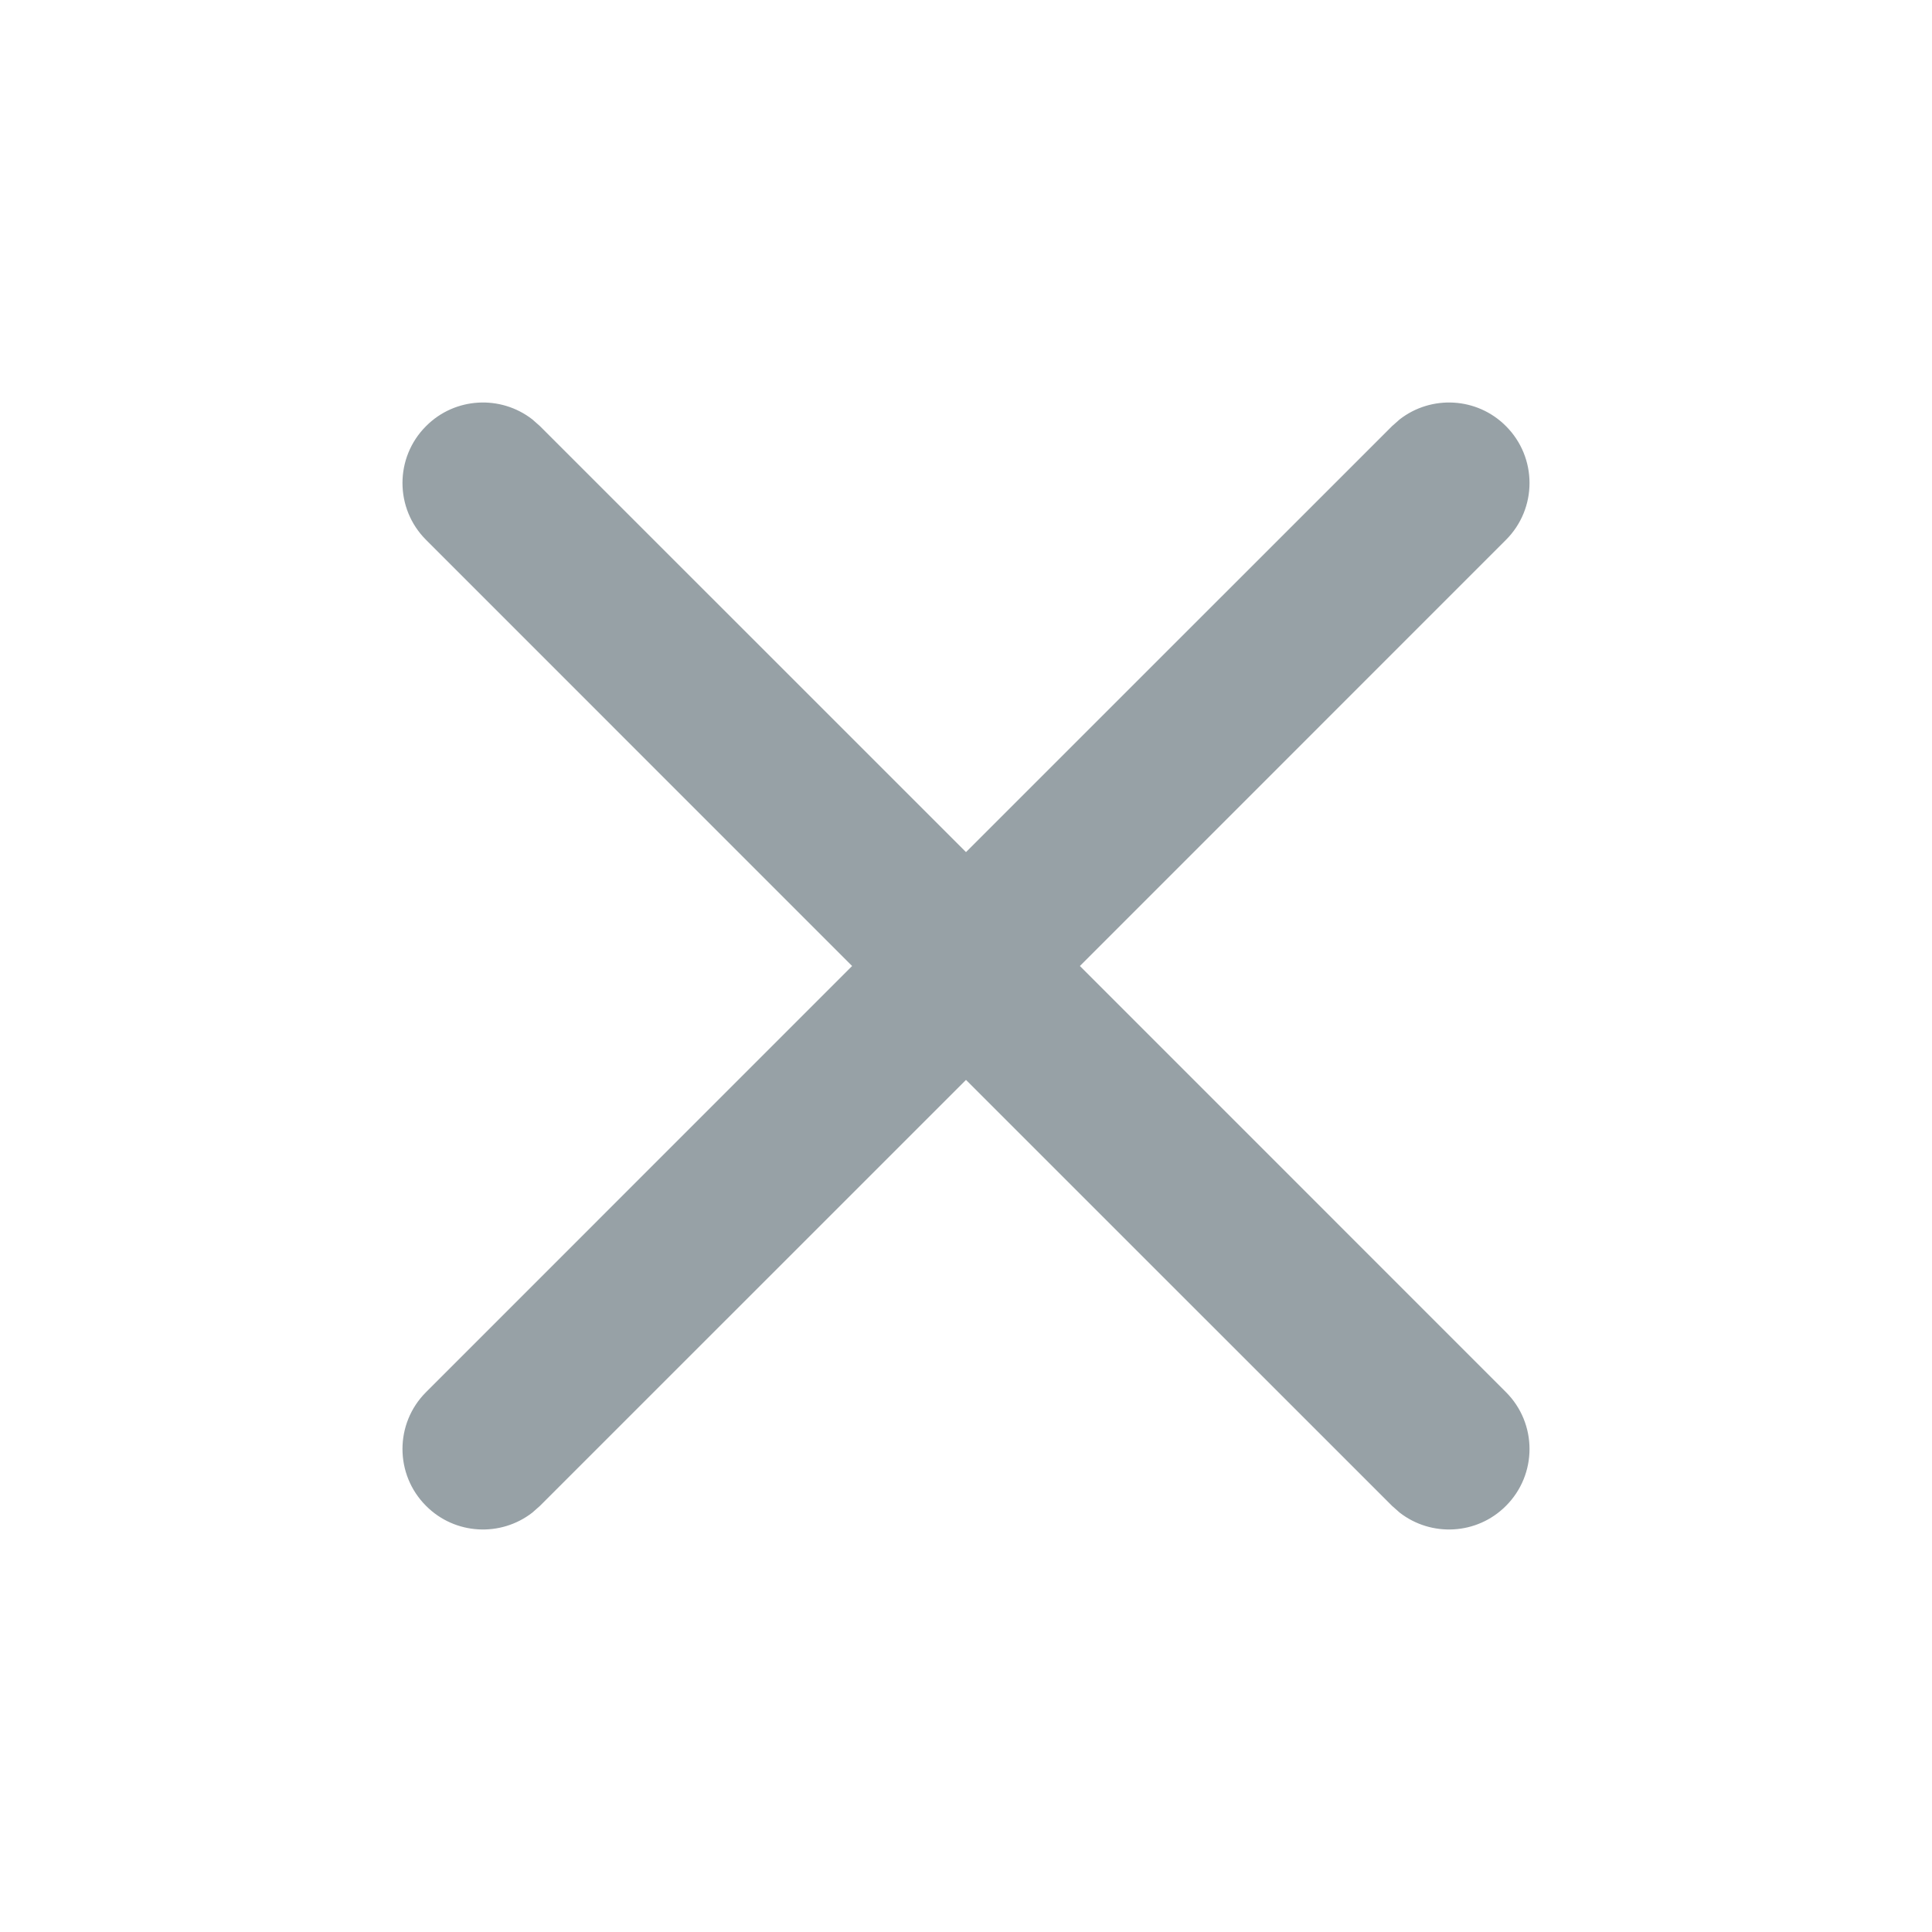
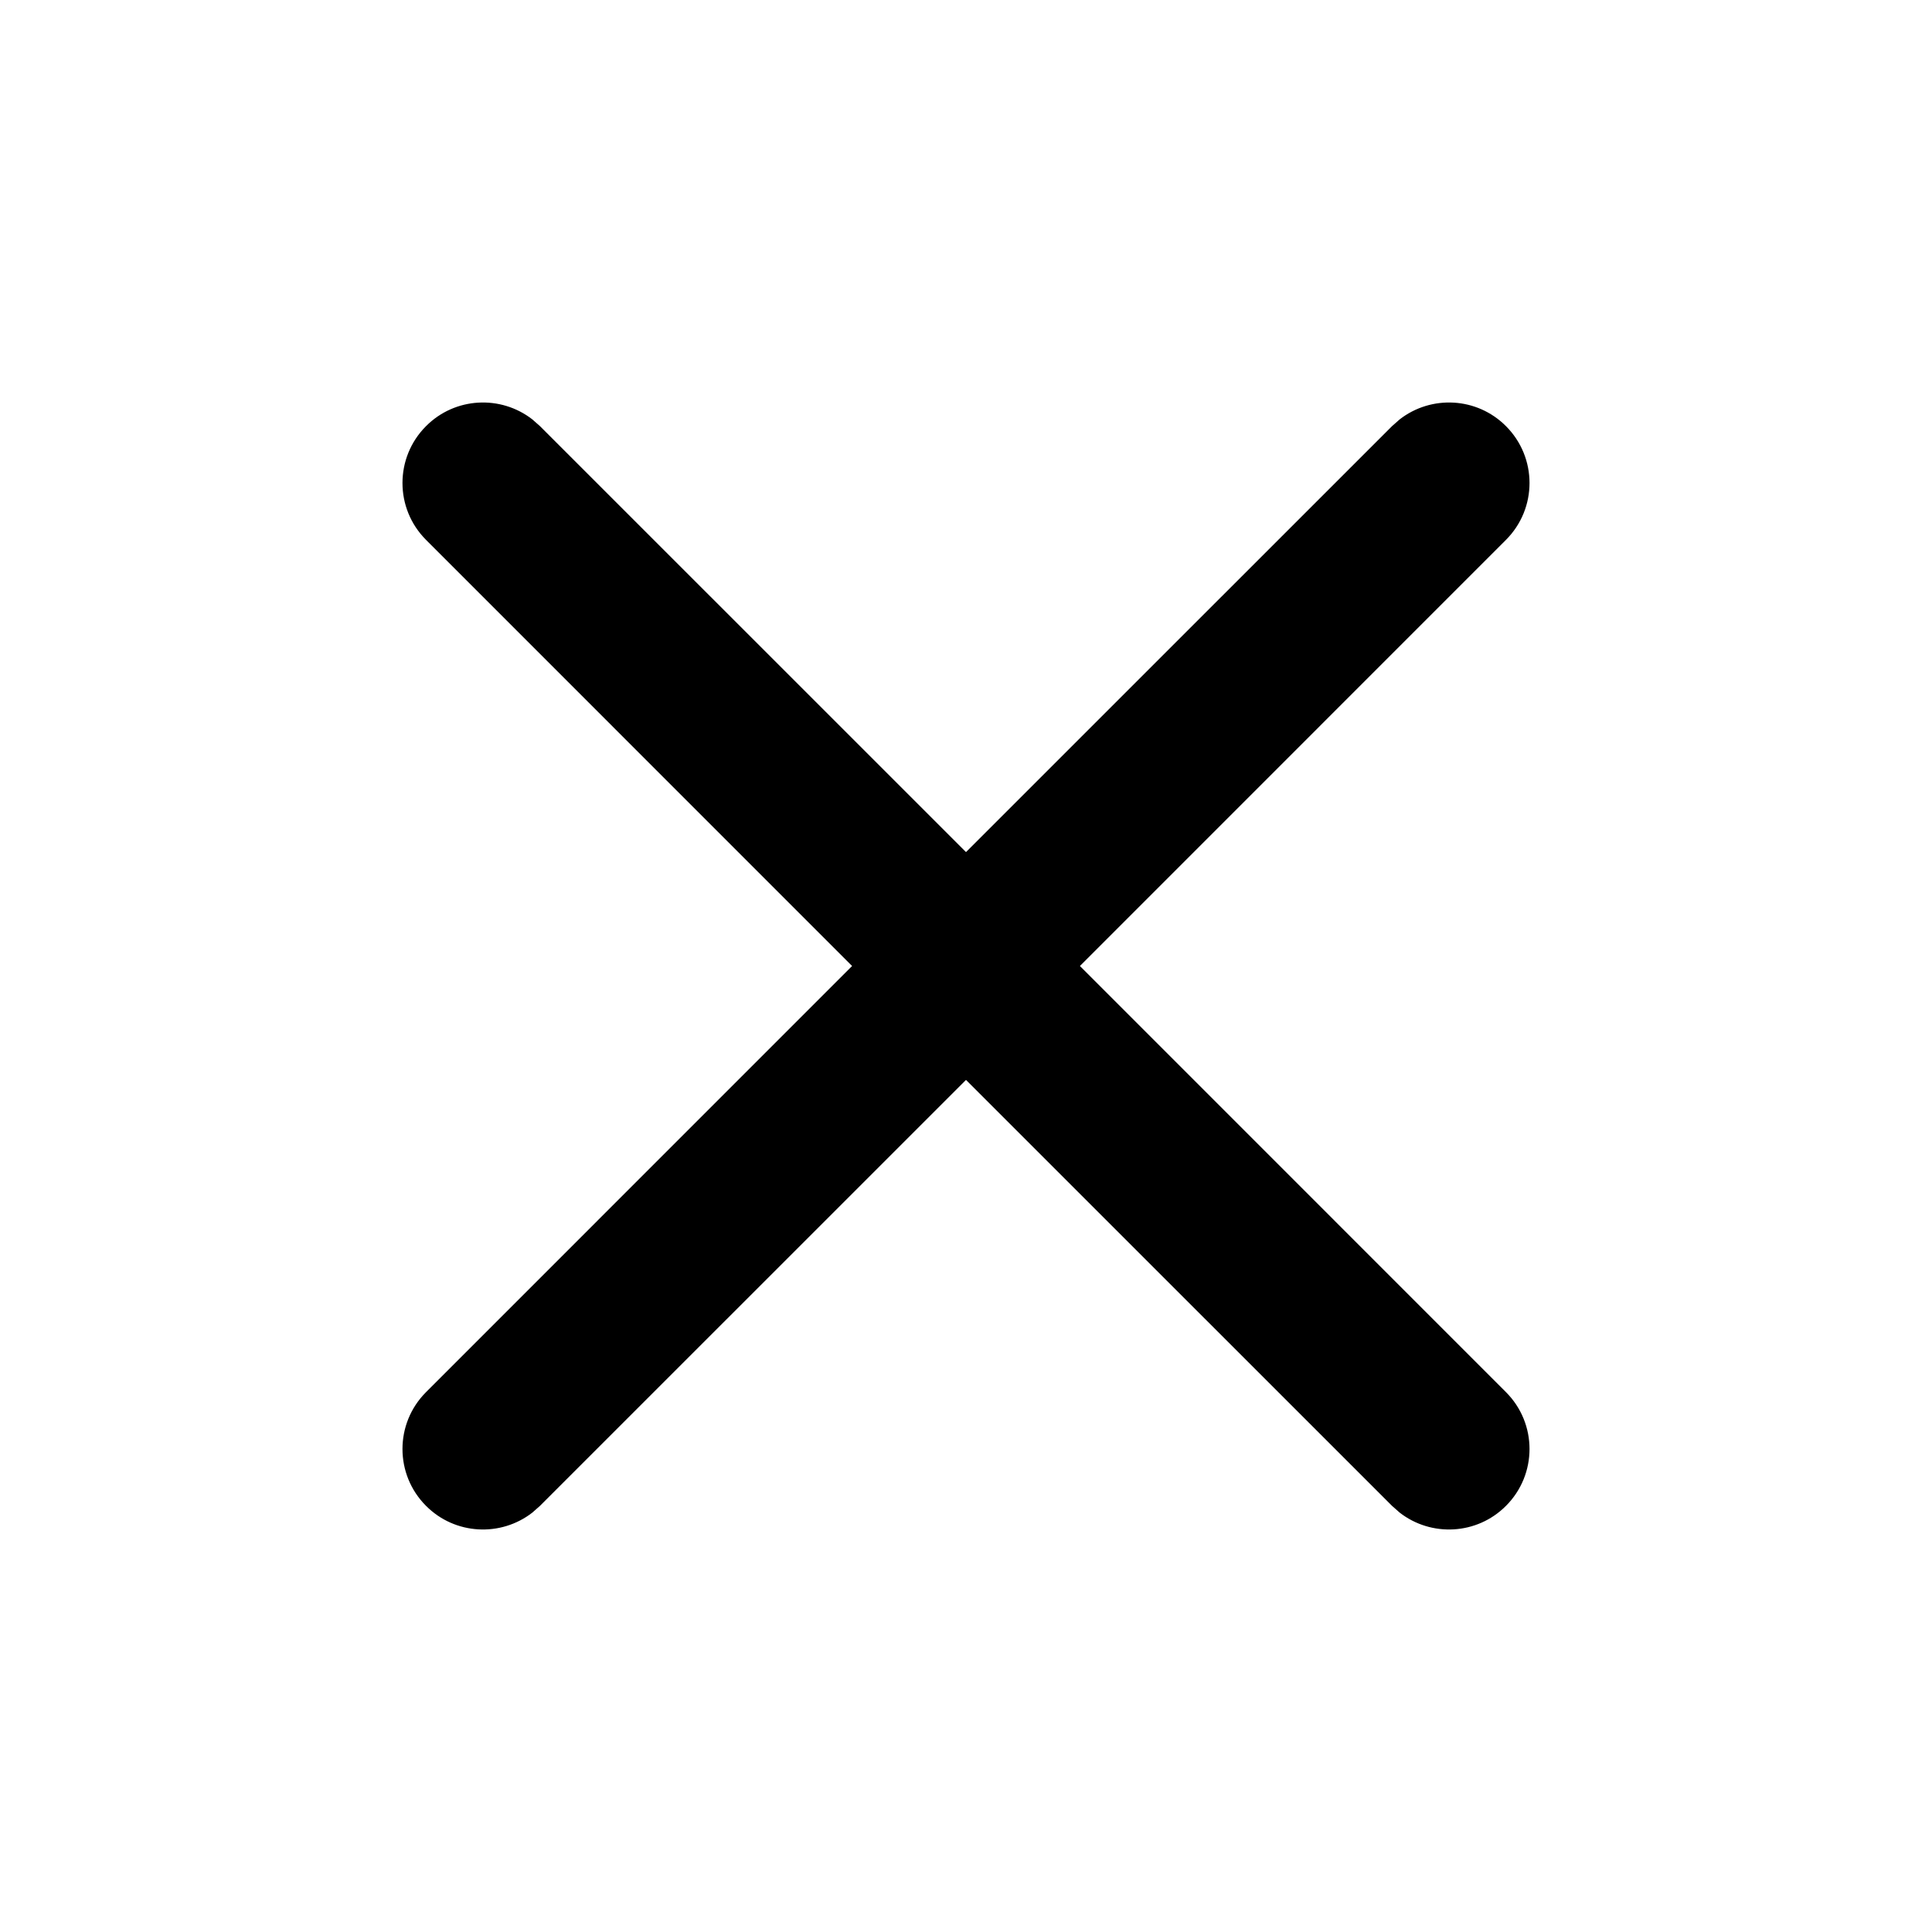
<svg xmlns="http://www.w3.org/2000/svg" width="24px" height="24px" viewBox="0 0 24 24" version="1.1">
  <g id="🎛-Styleguide" stroke="none" stroke-width="1" fill="none" fill-rule="evenodd">
-     <g id="Icons" transform="translate(-128, -416)" fill="#97A1A6">
+     <g id="Icons" transform="translate(-128, -416)" fill="currentColor">
      <g id="Icon" transform="translate(128, 416)">
        <path d="M6.613,5.21 L6.707,5.293 L12,10.585 L17.293,5.293 L17.387,5.21 C17.779,4.905 18.347,4.932 18.707,5.293 C19.098,5.683 19.098,6.317 18.707,6.707 L18.707,6.707 L13.415,12 L18.707,17.293 C19.098,17.683 19.098,18.317 18.707,18.707 C18.347,19.068 17.779,19.095 17.387,18.79 L17.293,18.707 L12,13.415 L6.707,18.707 L6.613,18.79 C6.221,19.095 5.653,19.068 5.293,18.707 C4.902,18.317 4.902,17.683 5.293,17.293 L5.293,17.293 L10.585,12 L5.293,6.707 C4.902,6.317 4.902,5.683 5.293,5.293 C5.653,4.932 6.221,4.905 6.613,5.21 Z" id="★-Icon" />
      </g>
    </g>
  </g>
</svg>
